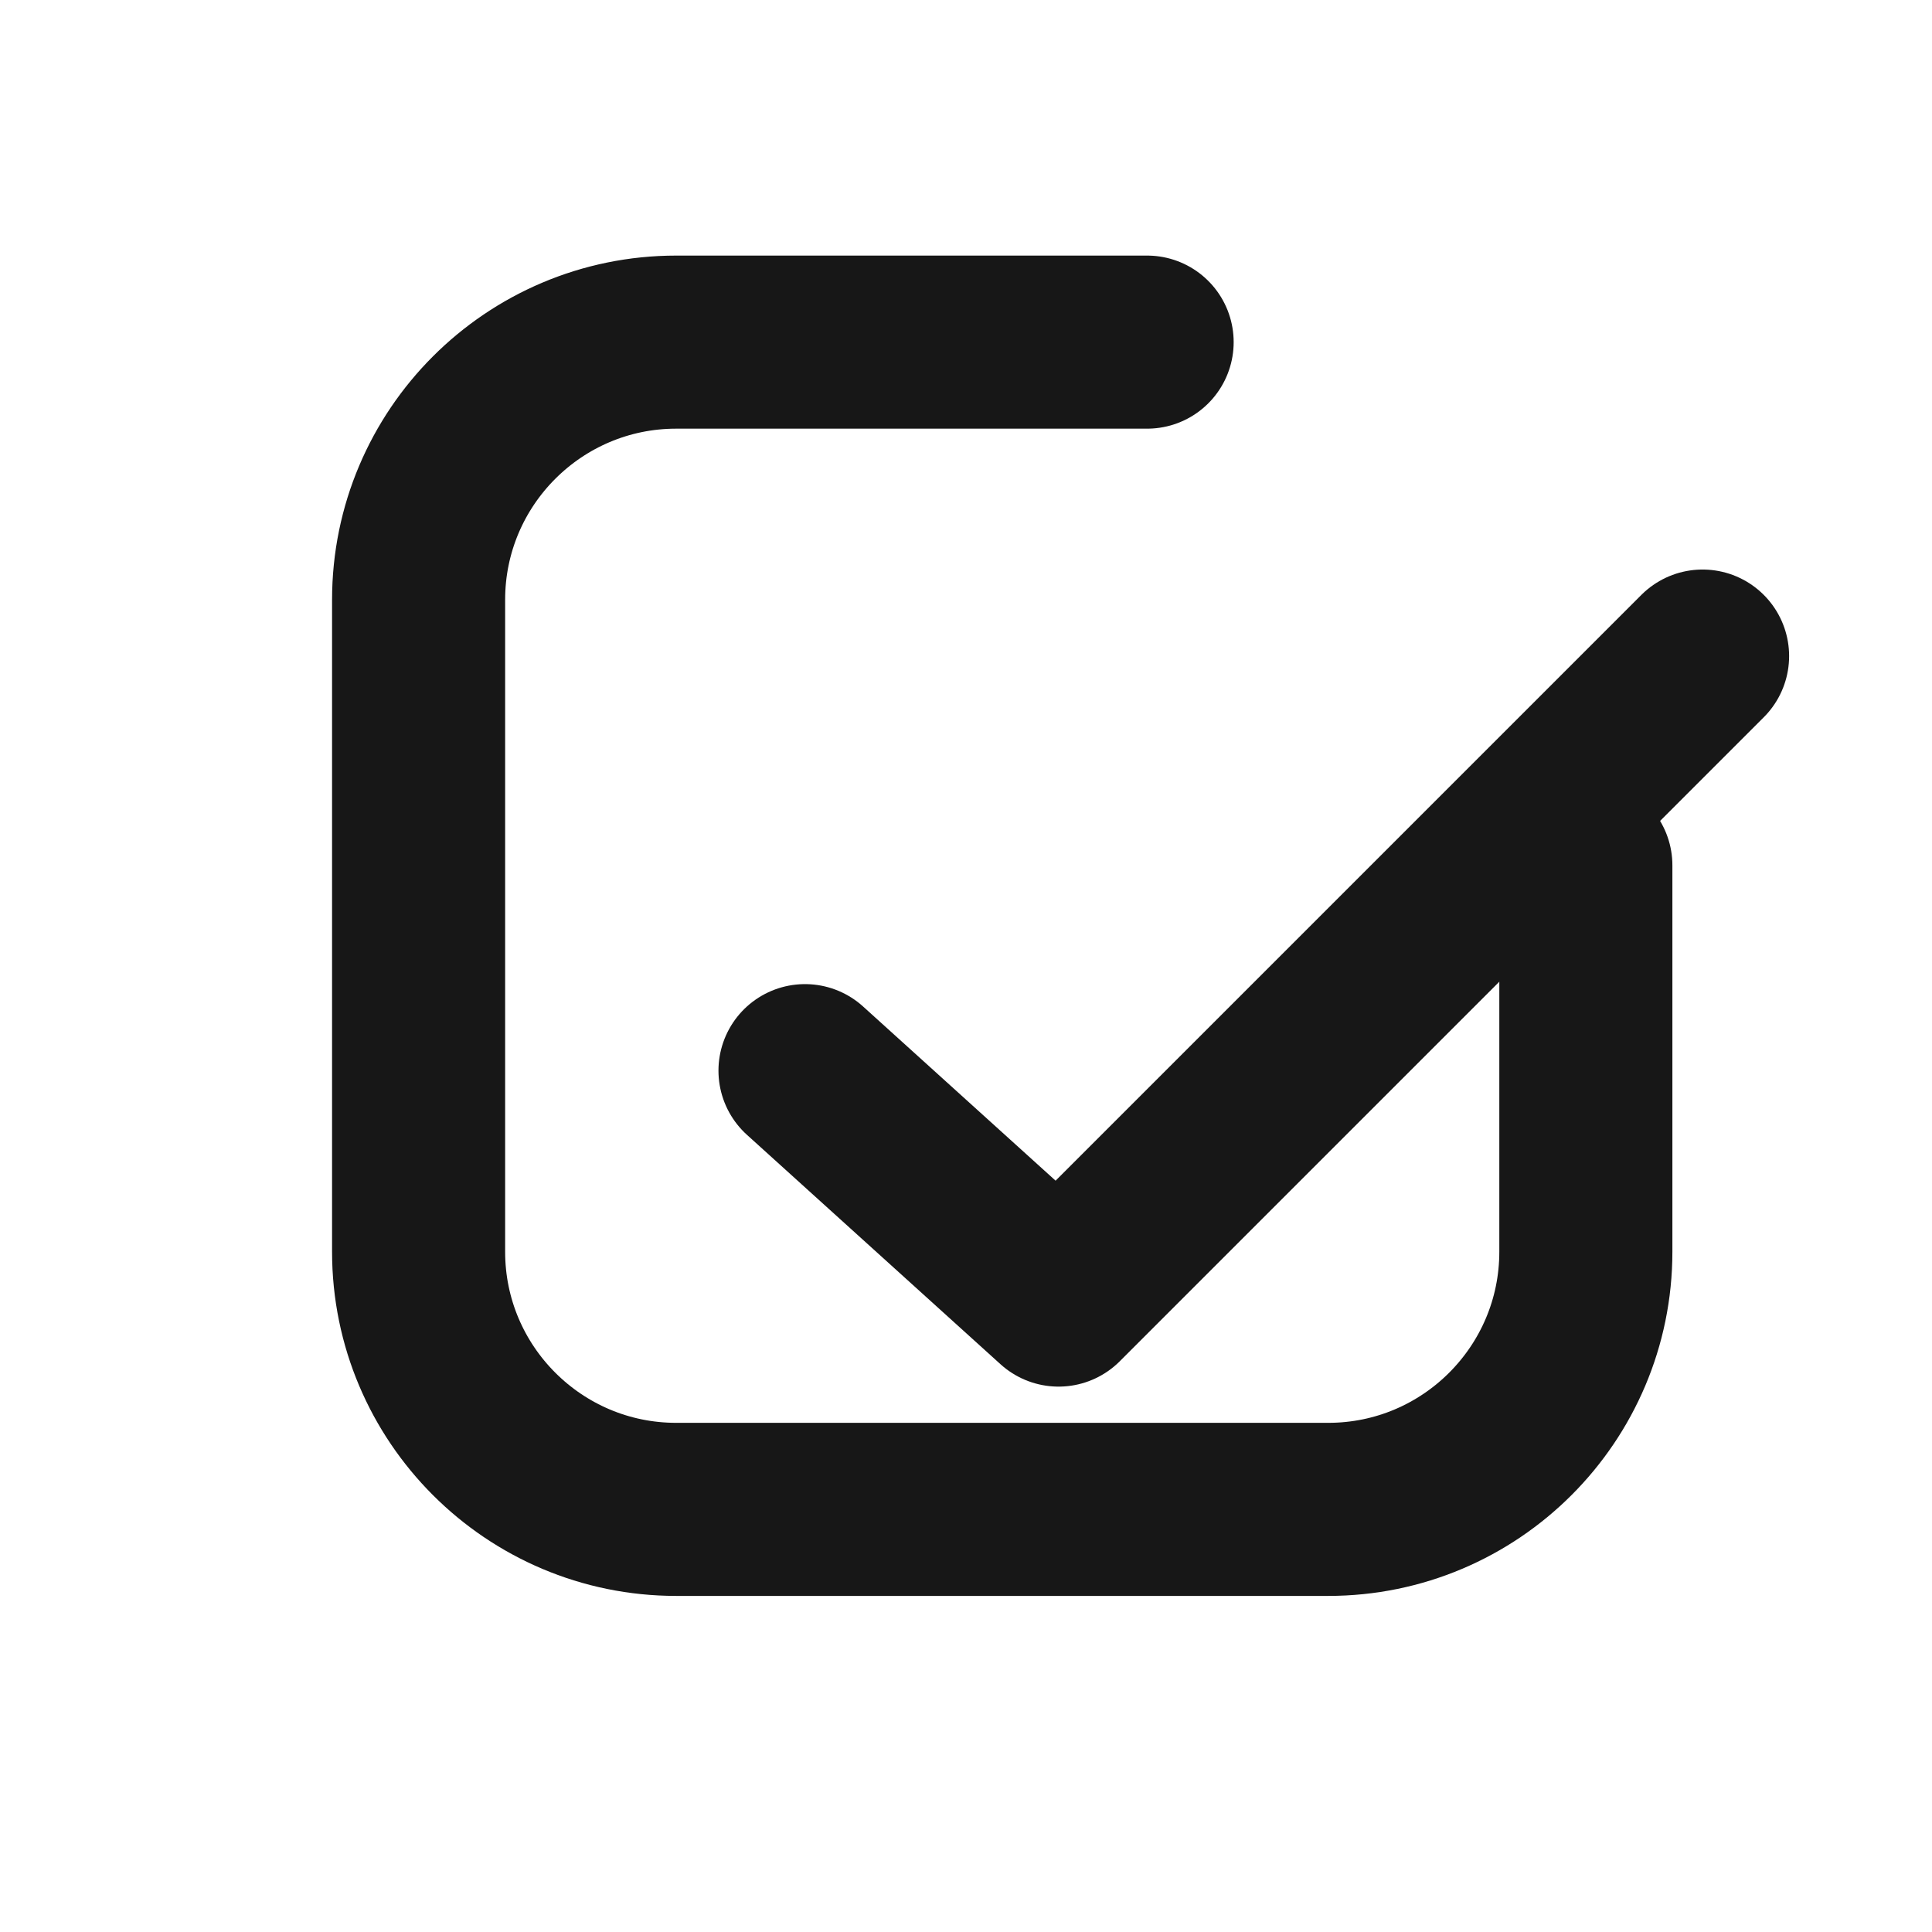
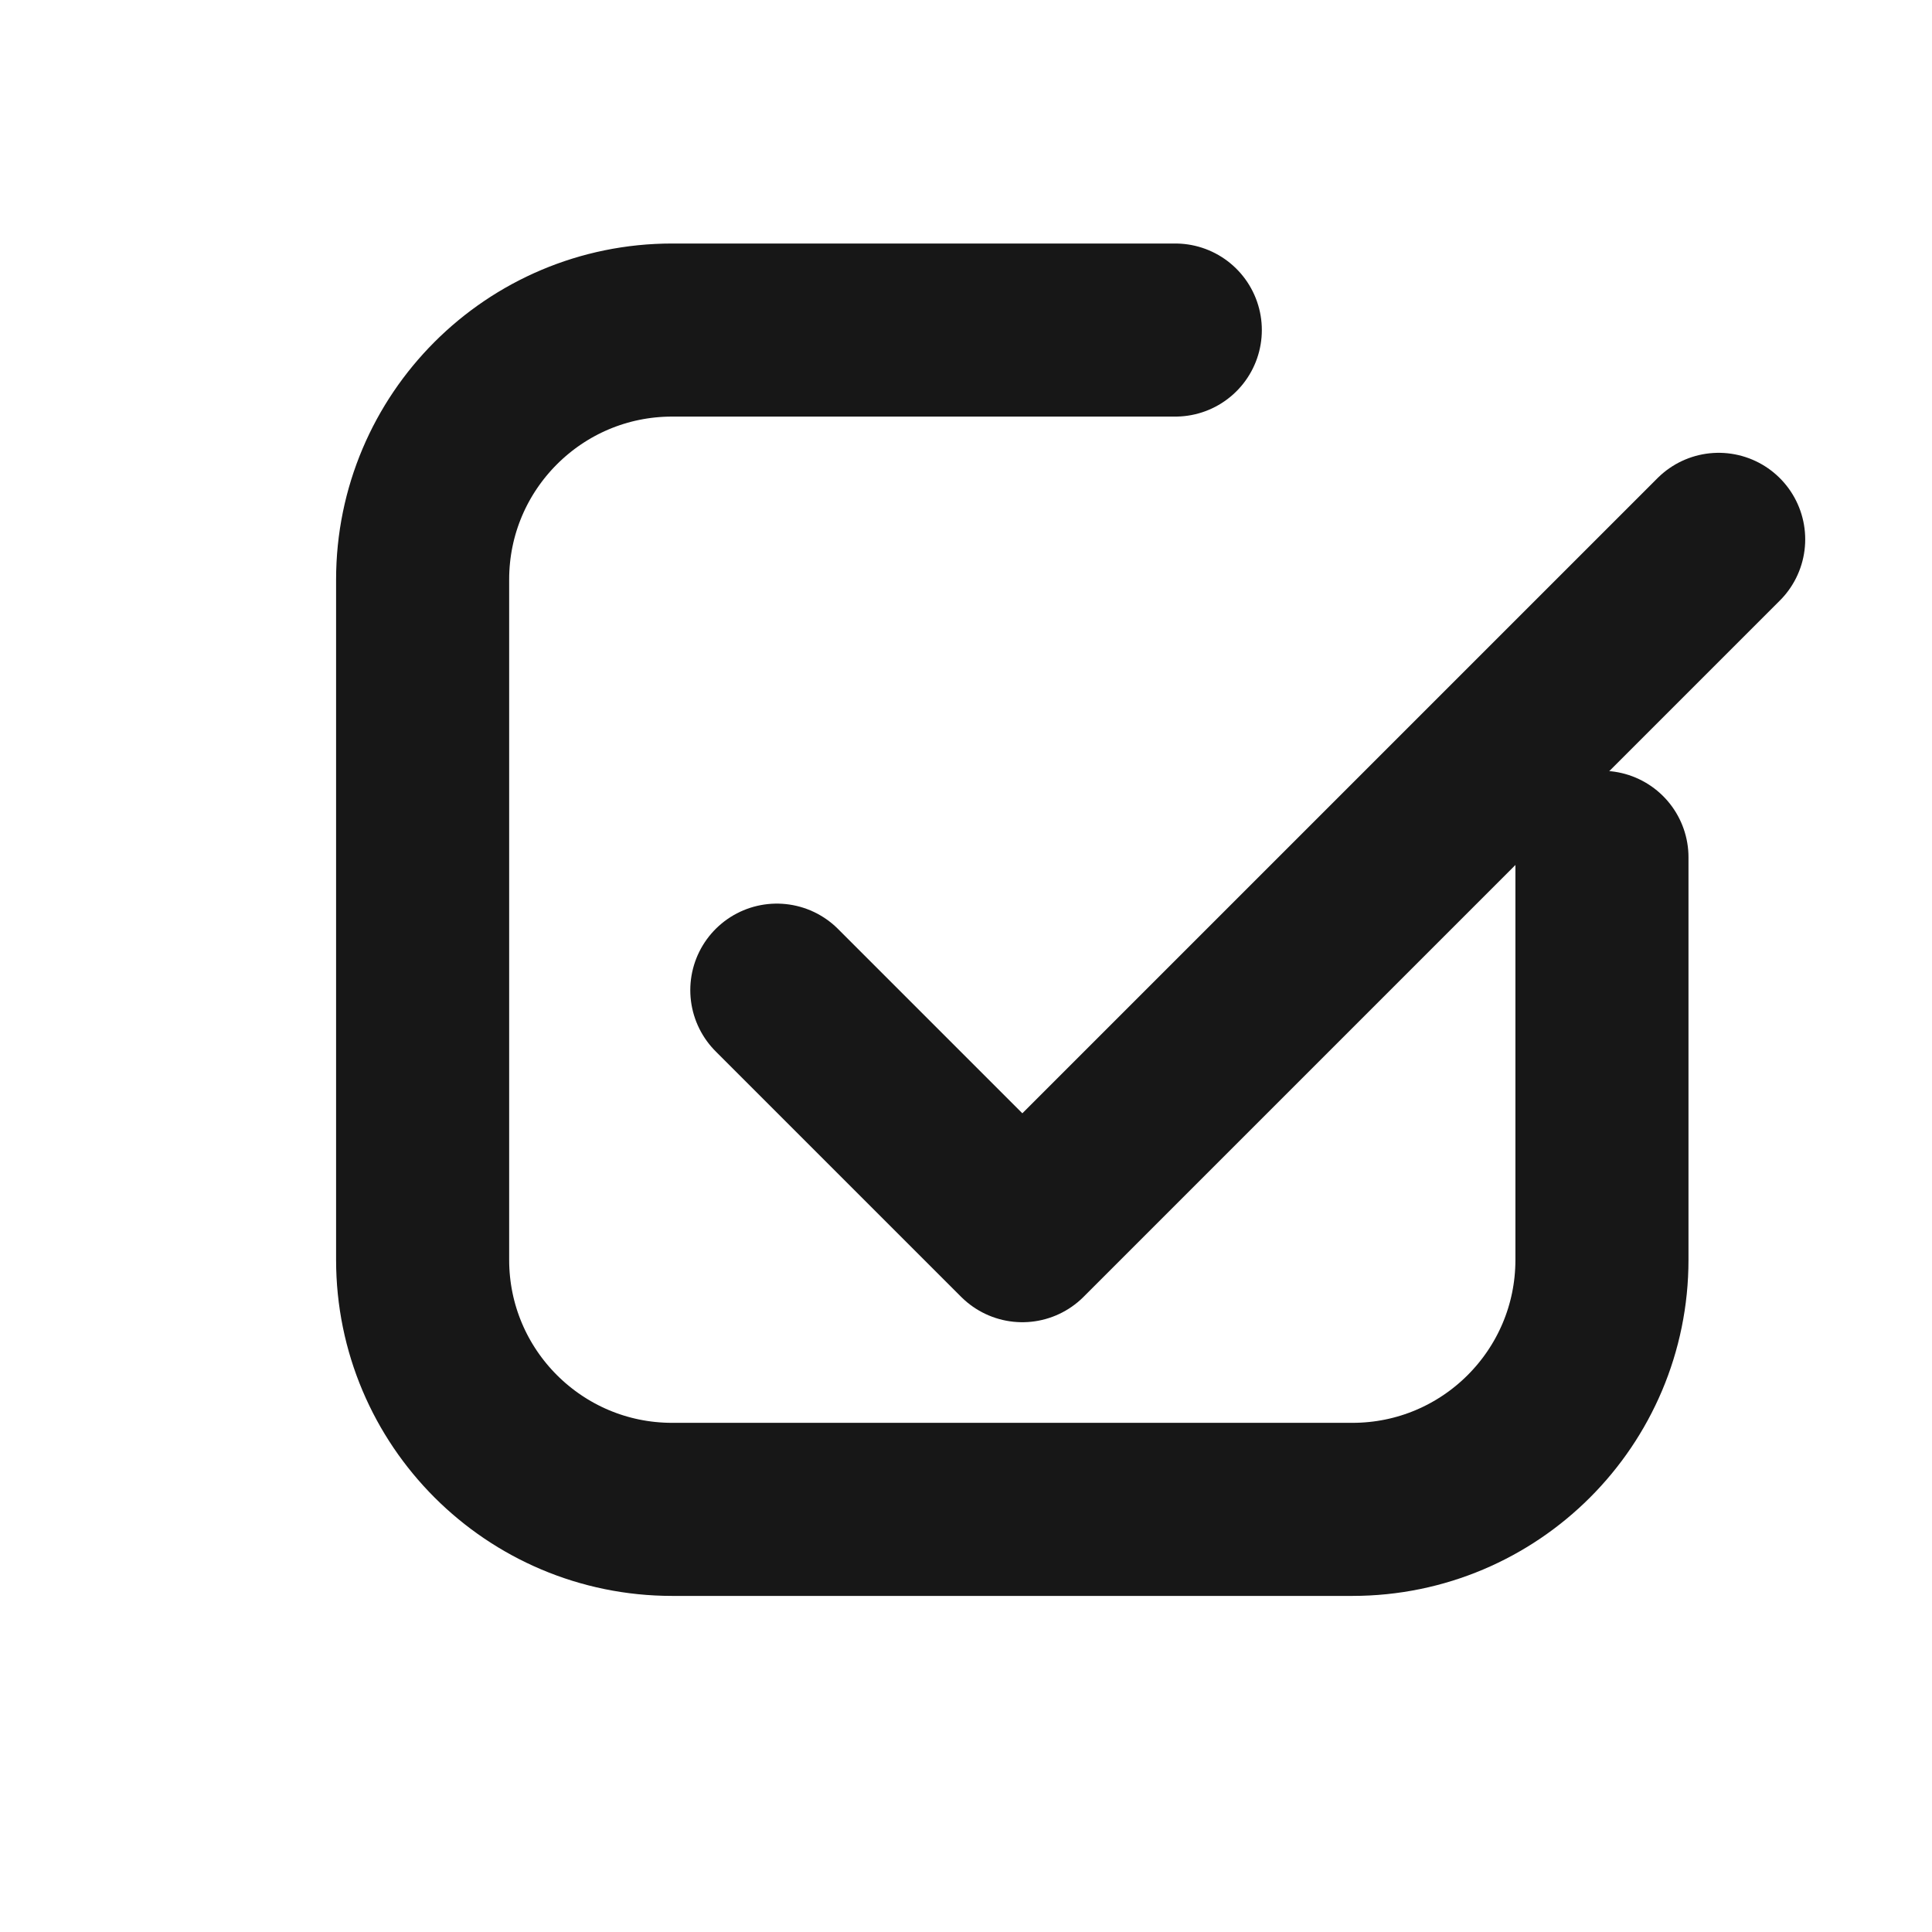
<svg xmlns="http://www.w3.org/2000/svg" width="512" height="512" viewBox="0 0 24 24" fill="none">
-   <path d="M14.25 4.25H8.4C6.634 4.25 5.2 5.684 5.2 7.45V15.55C5.2 17.316 6.634 18.75 8.4 18.75H16.5C18.266 18.75 19.7 17.316 19.7 15.55V10.75" stroke="#171717" stroke-width="2.15" stroke-linecap="round" stroke-linejoin="round" />
-   <path d="M10 13.3L13.15 16.15L21.15 8.15" stroke="#171717" stroke-width="2.15" stroke-linecap="round" stroke-linejoin="round" />
+   <path d="M14.6 4.1H8.35C6.638 4.1 5.25 5.488 5.25 7.2V15.65C5.25 17.362 6.638 18.75 8.35 18.75H16.8C18.512 18.75 19.9 17.362 19.9 15.65V10.65" stroke="#171717" stroke-width="2.15" stroke-linecap="round" stroke-linejoin="round" />
+   <path d="M9.65 12.3L12.7 15.35L21.35 6.7" stroke="#171717" stroke-width="2.15" stroke-linecap="round" stroke-linejoin="round" />
</svg>
